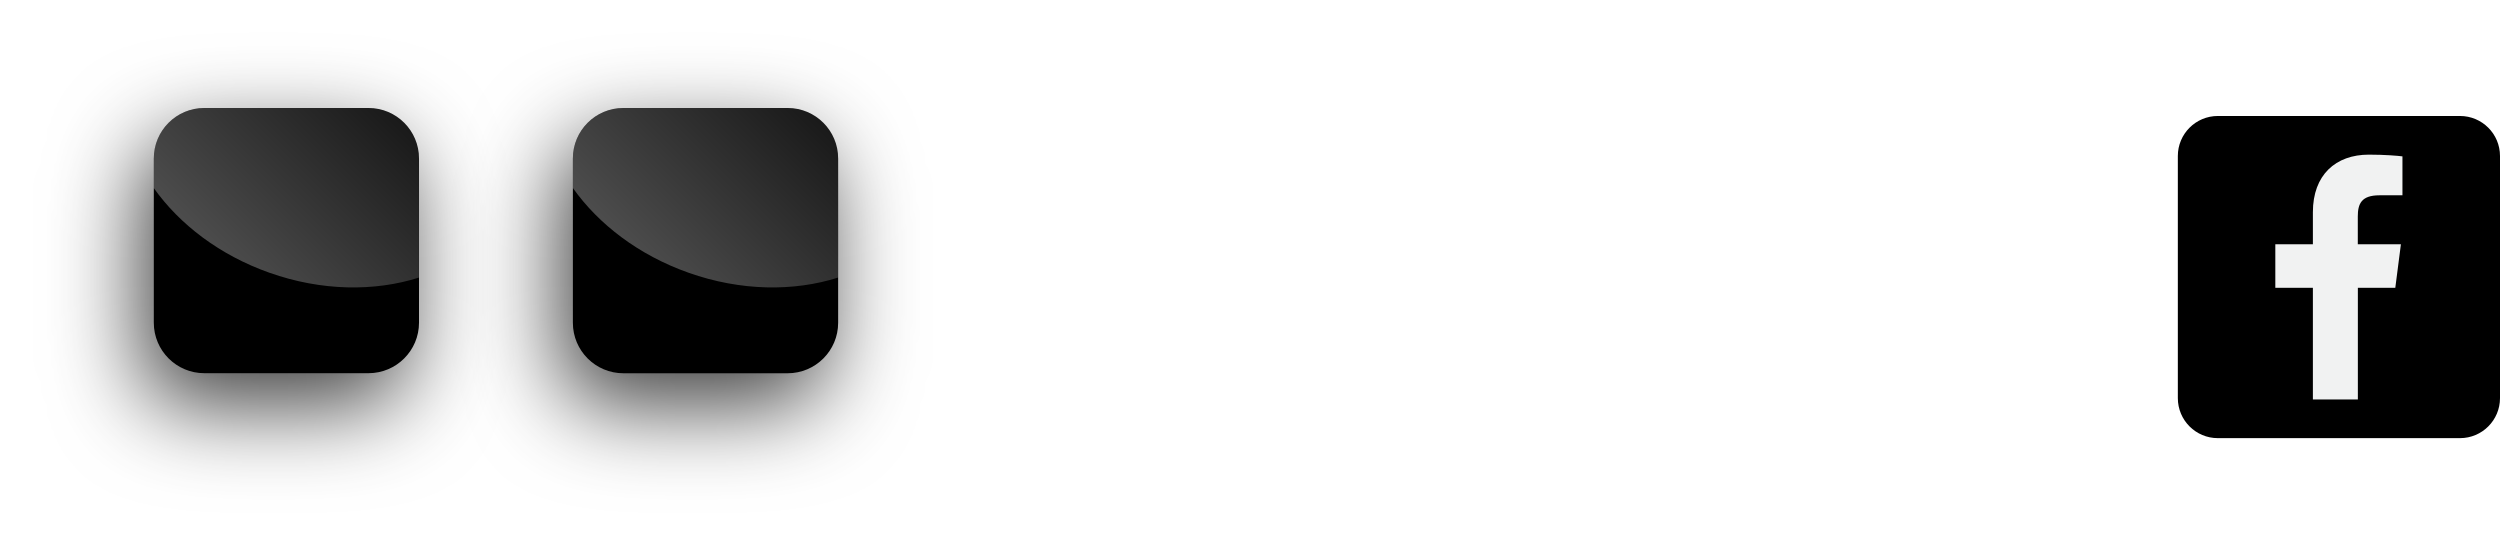
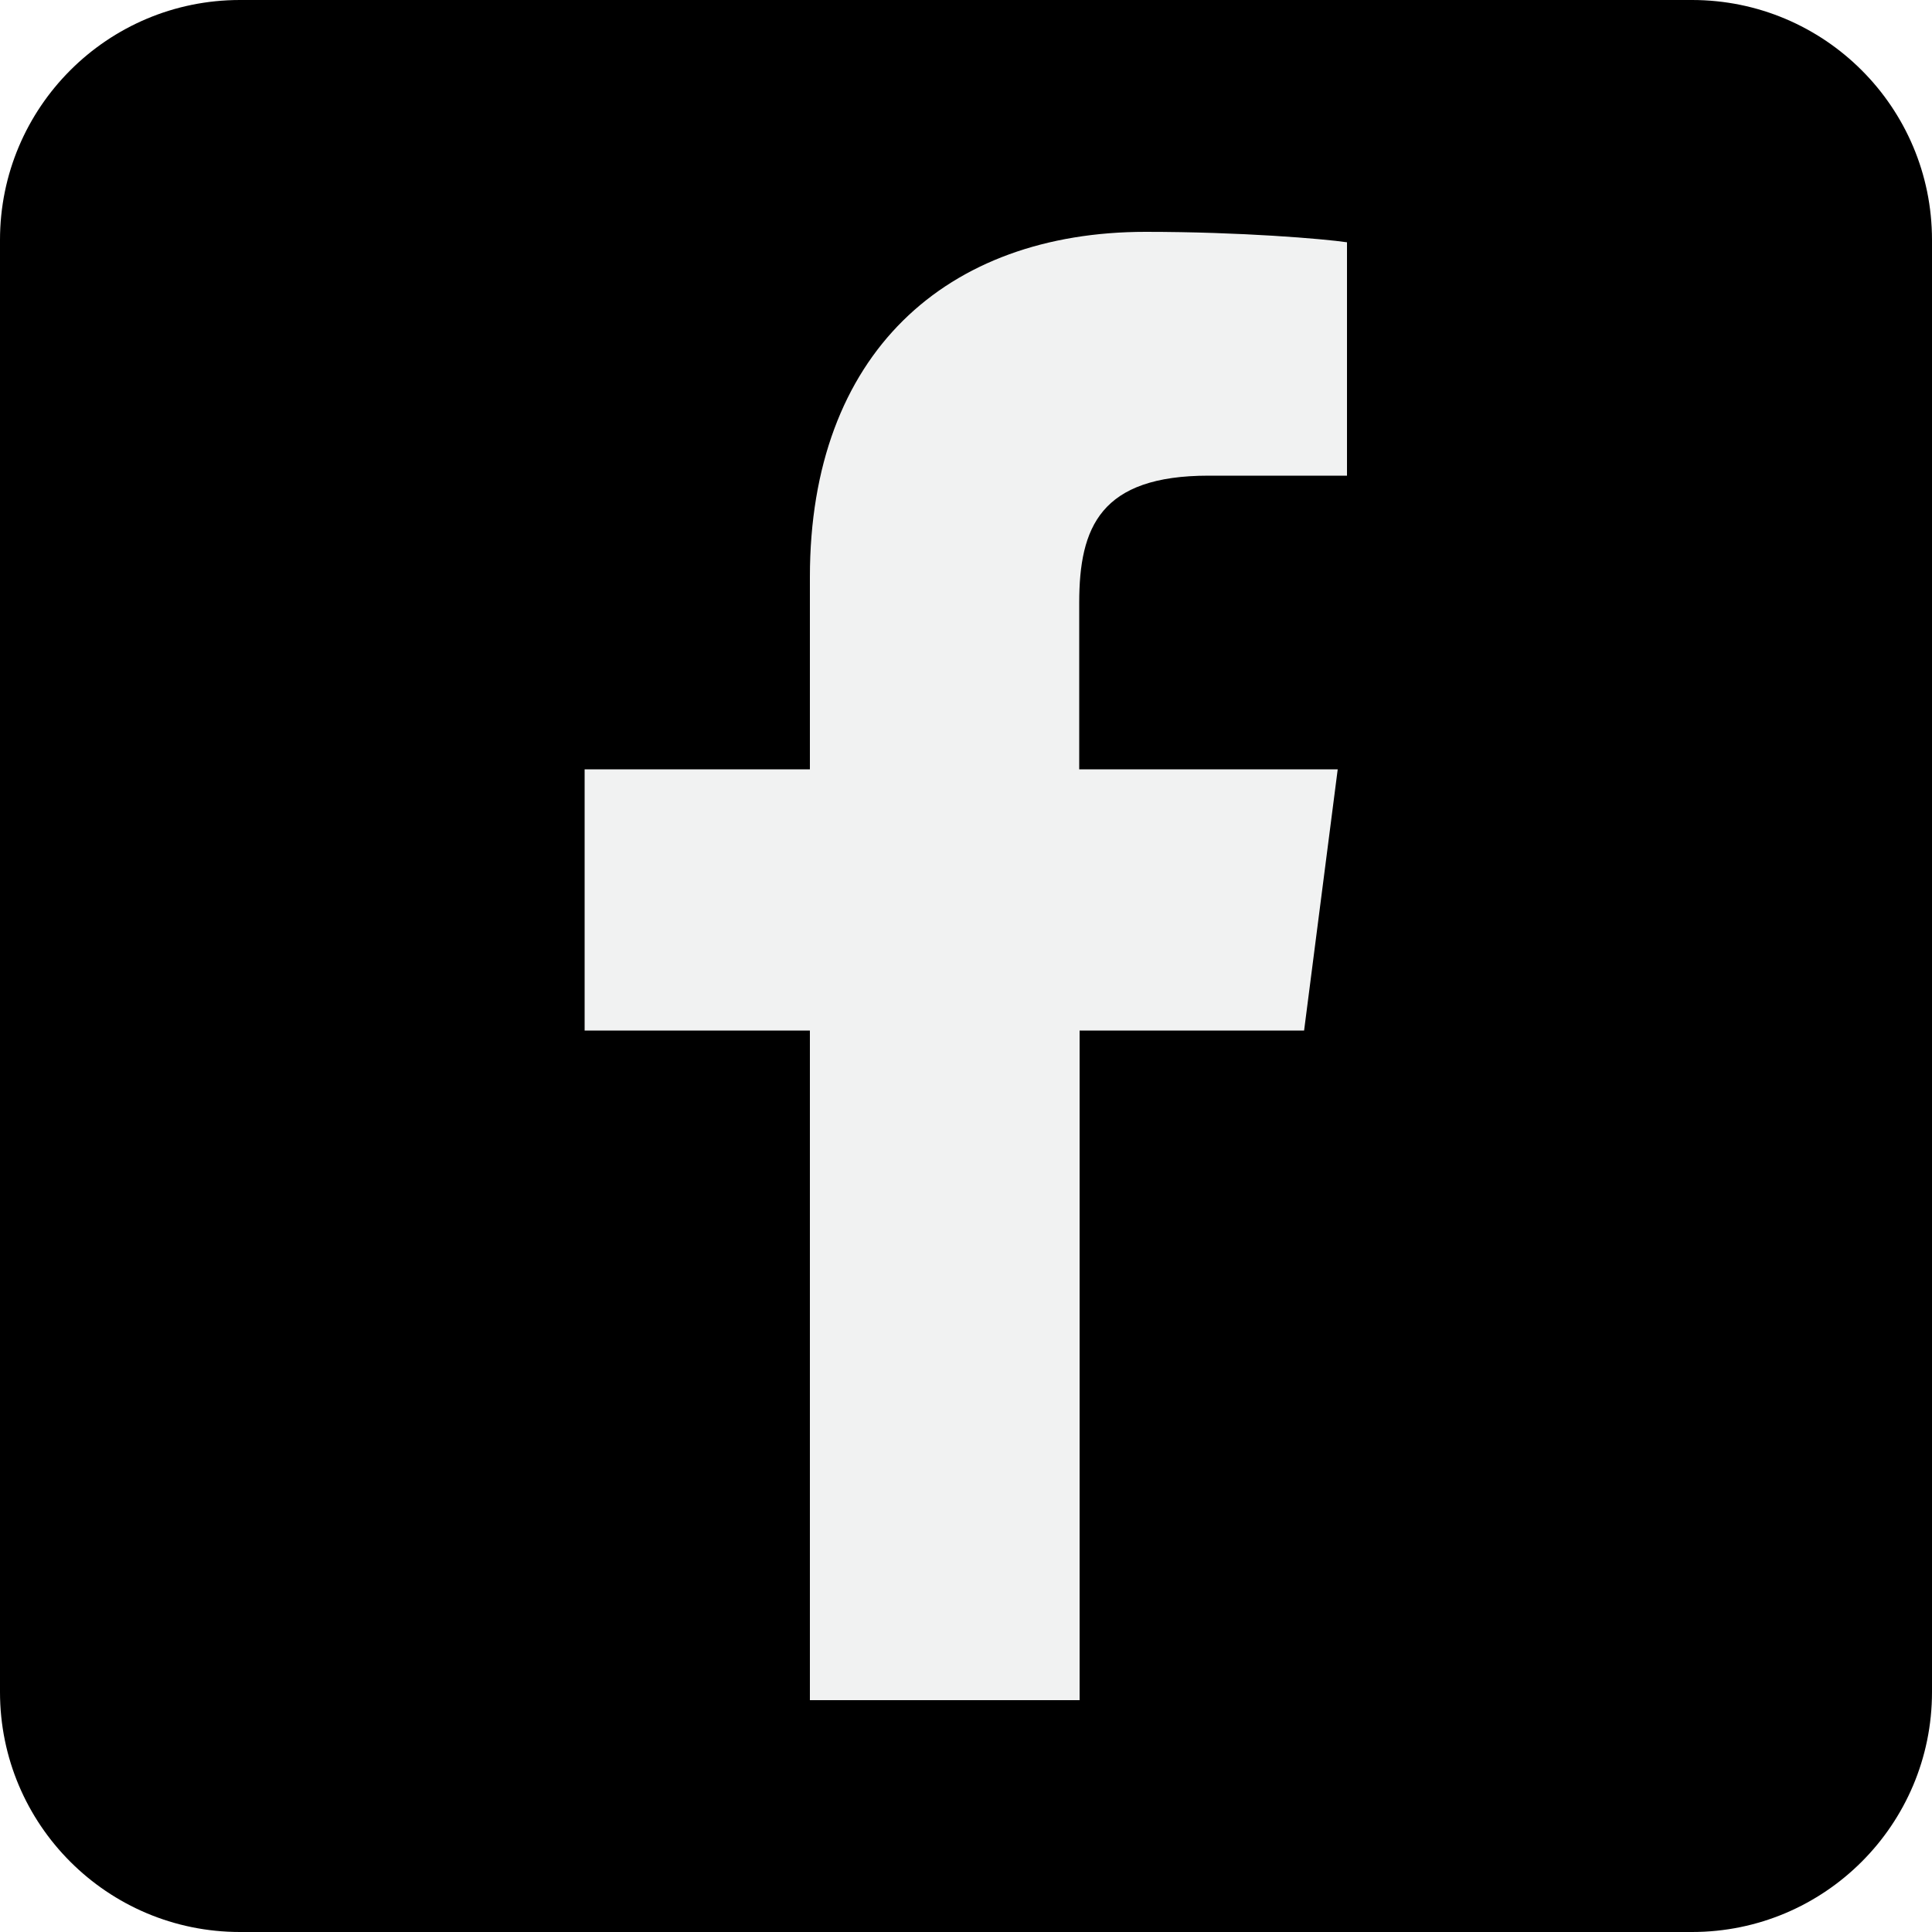
- <svg xmlns="http://www.w3.org/2000/svg" xmlns:xlink="http://www.w3.org/1999/xlink" data-name="Layer 1" viewBox="0 0 388 84">
+ <svg xmlns="http://www.w3.org/2000/svg" id="Layer_1" data-name="Layer 1" viewBox="0 0 50 50">
  <defs>
-     <linearGradient id="a" x1="35.36" y1="41.31" x2="60.18" y2="16.49" gradientUnits="userSpaceOnUse">
-       <stop offset="0" stop-color="#fff" stop-opacity=".3" />
-       <stop offset="1" stop-color="#fff" stop-opacity=".1" />
-     </linearGradient>
-     <linearGradient id="d" x1="100.4" y1="41.31" x2="125.22" y2="16.49" xlink:href="#a" />
-     <filter id="b" filterUnits="userSpaceOnUse">
-       <feOffset dx="-2" dy="5" />
-       <feGaussianBlur result="blur" stdDeviation="7" />
-       <feFlood flood-color="#000" flood-opacity=".75" />
-       <feComposite in2="blur" operator="in" />
-       <feComposite in="SourceGraphic" />
-     </filter>
-     <filter id="c" filterUnits="userSpaceOnUse">
-       <feOffset dx="-2" dy="5" />
-       <feGaussianBlur result="blur-2" stdDeviation="7" />
-       <feFlood flood-color="#000" flood-opacity=".75" />
-       <feComposite in2="blur-2" operator="in" />
-       <feComposite in="SourceGraphic" />
-     </filter>
+     <style>
+       .cls-1 {
+         fill: #000;
+       }
+ 
+       .cls-1, .cls-2 {
+         stroke-width: 0px;
+       }
+ 
+       .cls-2 {
+         fill: #f1f2f2;
+       }
+     </style>
  </defs>
-   <rect x="23.87" y="16.76" width="41.16" height="41.16" rx="7.84" ry="7.84" style="filter:url(#b);fill:#000;stroke-width:0" />
-   <path d="M65.03 24.6a7.84 7.84 0 0 0-7.84-7.84H31.7a7.84 7.84 0 0 0-7.84 7.84v4.58c4 5.64 10.23 10.42 17.96 13.15 8.11 2.87 16.35 2.93 23.2.75V24.6Z" style="stroke-width:0;fill:url(#a)" />
-   <rect x="338" y="18" width="50" height="50" rx="6.21" ry="6.21" style="fill:#000;stroke-width:0" />
-   <path d="M365.94 44.67V62h-6.98V44.67h-5.83v-6.76h5.83v-4.98c0-5.78 3.53-8.93 8.69-8.93 2.47 0 4.59.18 5.21.27v6.04h-3.58c-2.8 0-3.35 1.33-3.35 3.29v4.31h6.69l-.87 6.76h-5.82Z" style="fill:#f1f2f2;stroke-width:0" />
-   <path d="M96.75 16.76h25.49a7.84 7.84 0 0 1 7.84 7.84v25.49a7.84 7.84 0 0 1-7.84 7.84H96.75a7.84 7.84 0 0 1-7.84-7.84V24.6a7.84 7.84 0 0 1 7.84-7.84Z" style="filter:url(#c);fill:#000;stroke-width:0" />
-   <path d="M130.08 24.6a7.84 7.84 0 0 0-7.84-7.84H96.75a7.84 7.84 0 0 0-7.84 7.84v4.58c4 5.64 10.23 10.42 17.96 13.15 8.11 2.87 16.35 2.93 23.2.75V24.6Z" style="fill:url(#d);stroke-width:0" />
+   <rect class="cls-1" x="0" y="0" width="50" height="50" rx="6.21" ry="6.21" />
+   <path class="cls-2" d="M27.94,26.67v17.33h-6.98v-17.33h-5.83v-6.76h5.83v-4.98c0-5.78,3.53-8.93,8.69-8.93,2.47,0,4.59.18,5.21.27v6.04h-3.58c-2.8,0-3.35,1.33-3.35,3.29v4.31h6.69l-.87,6.76h-5.82Z" />
</svg>
